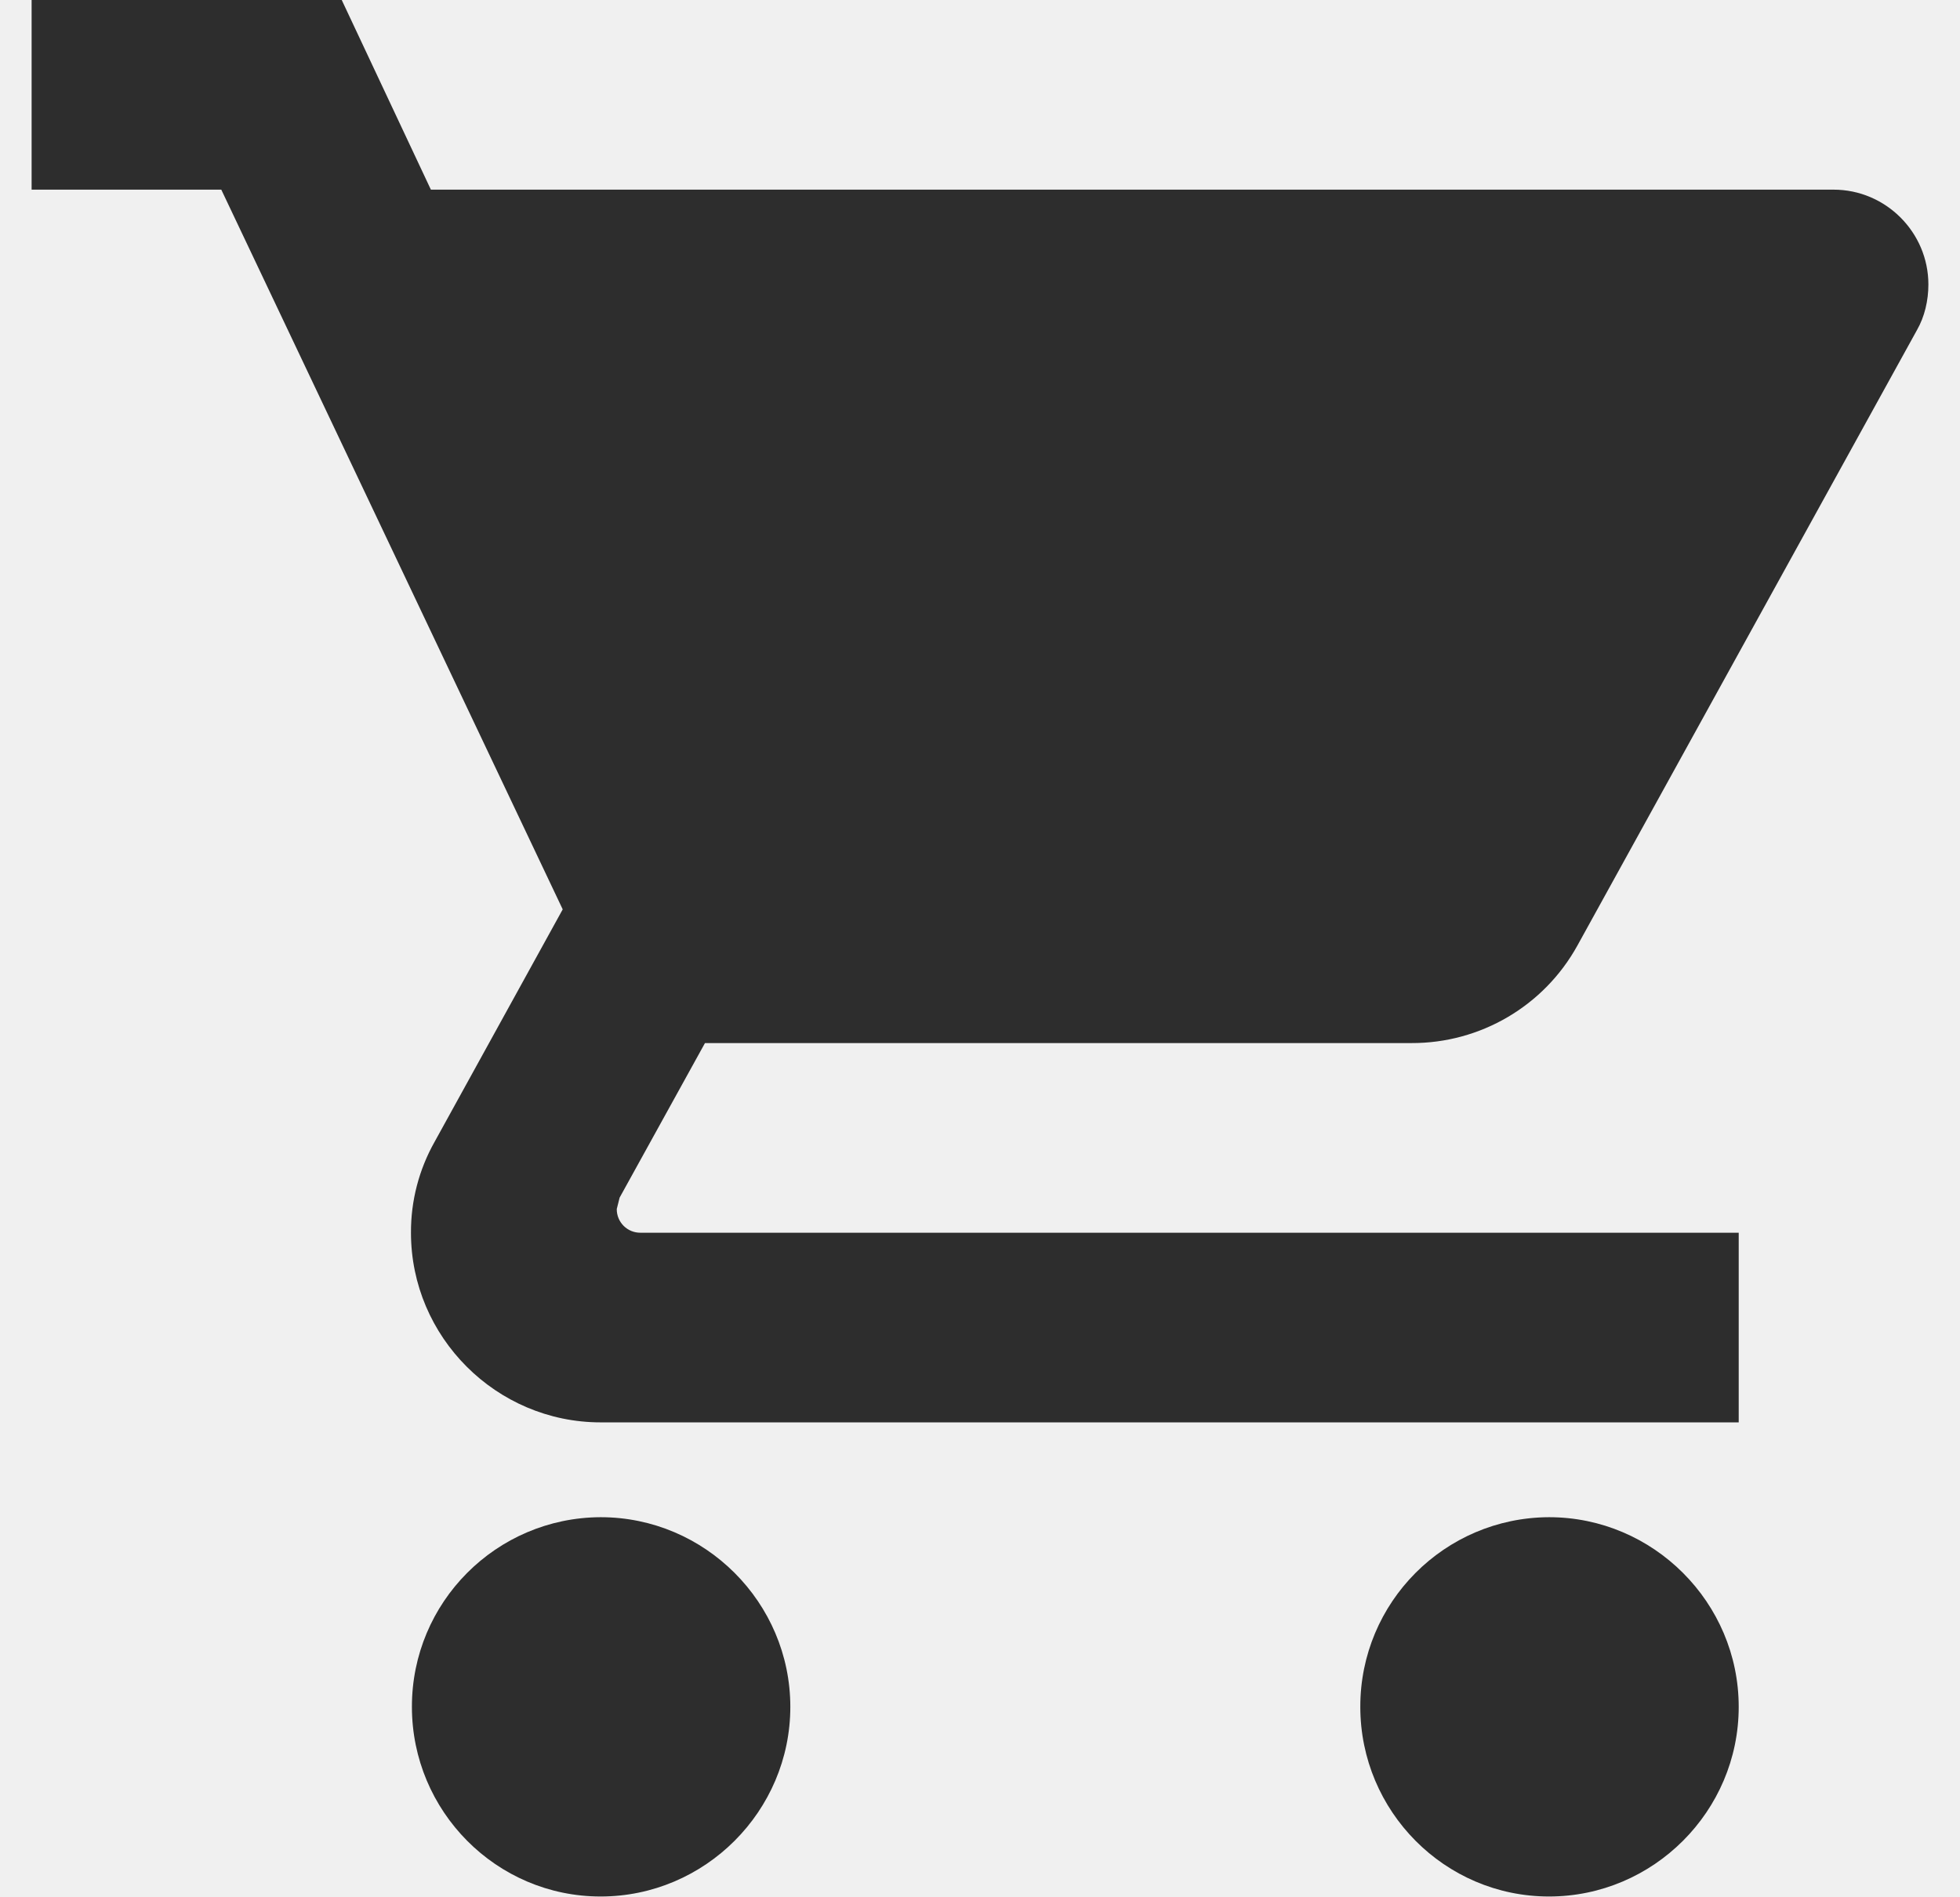
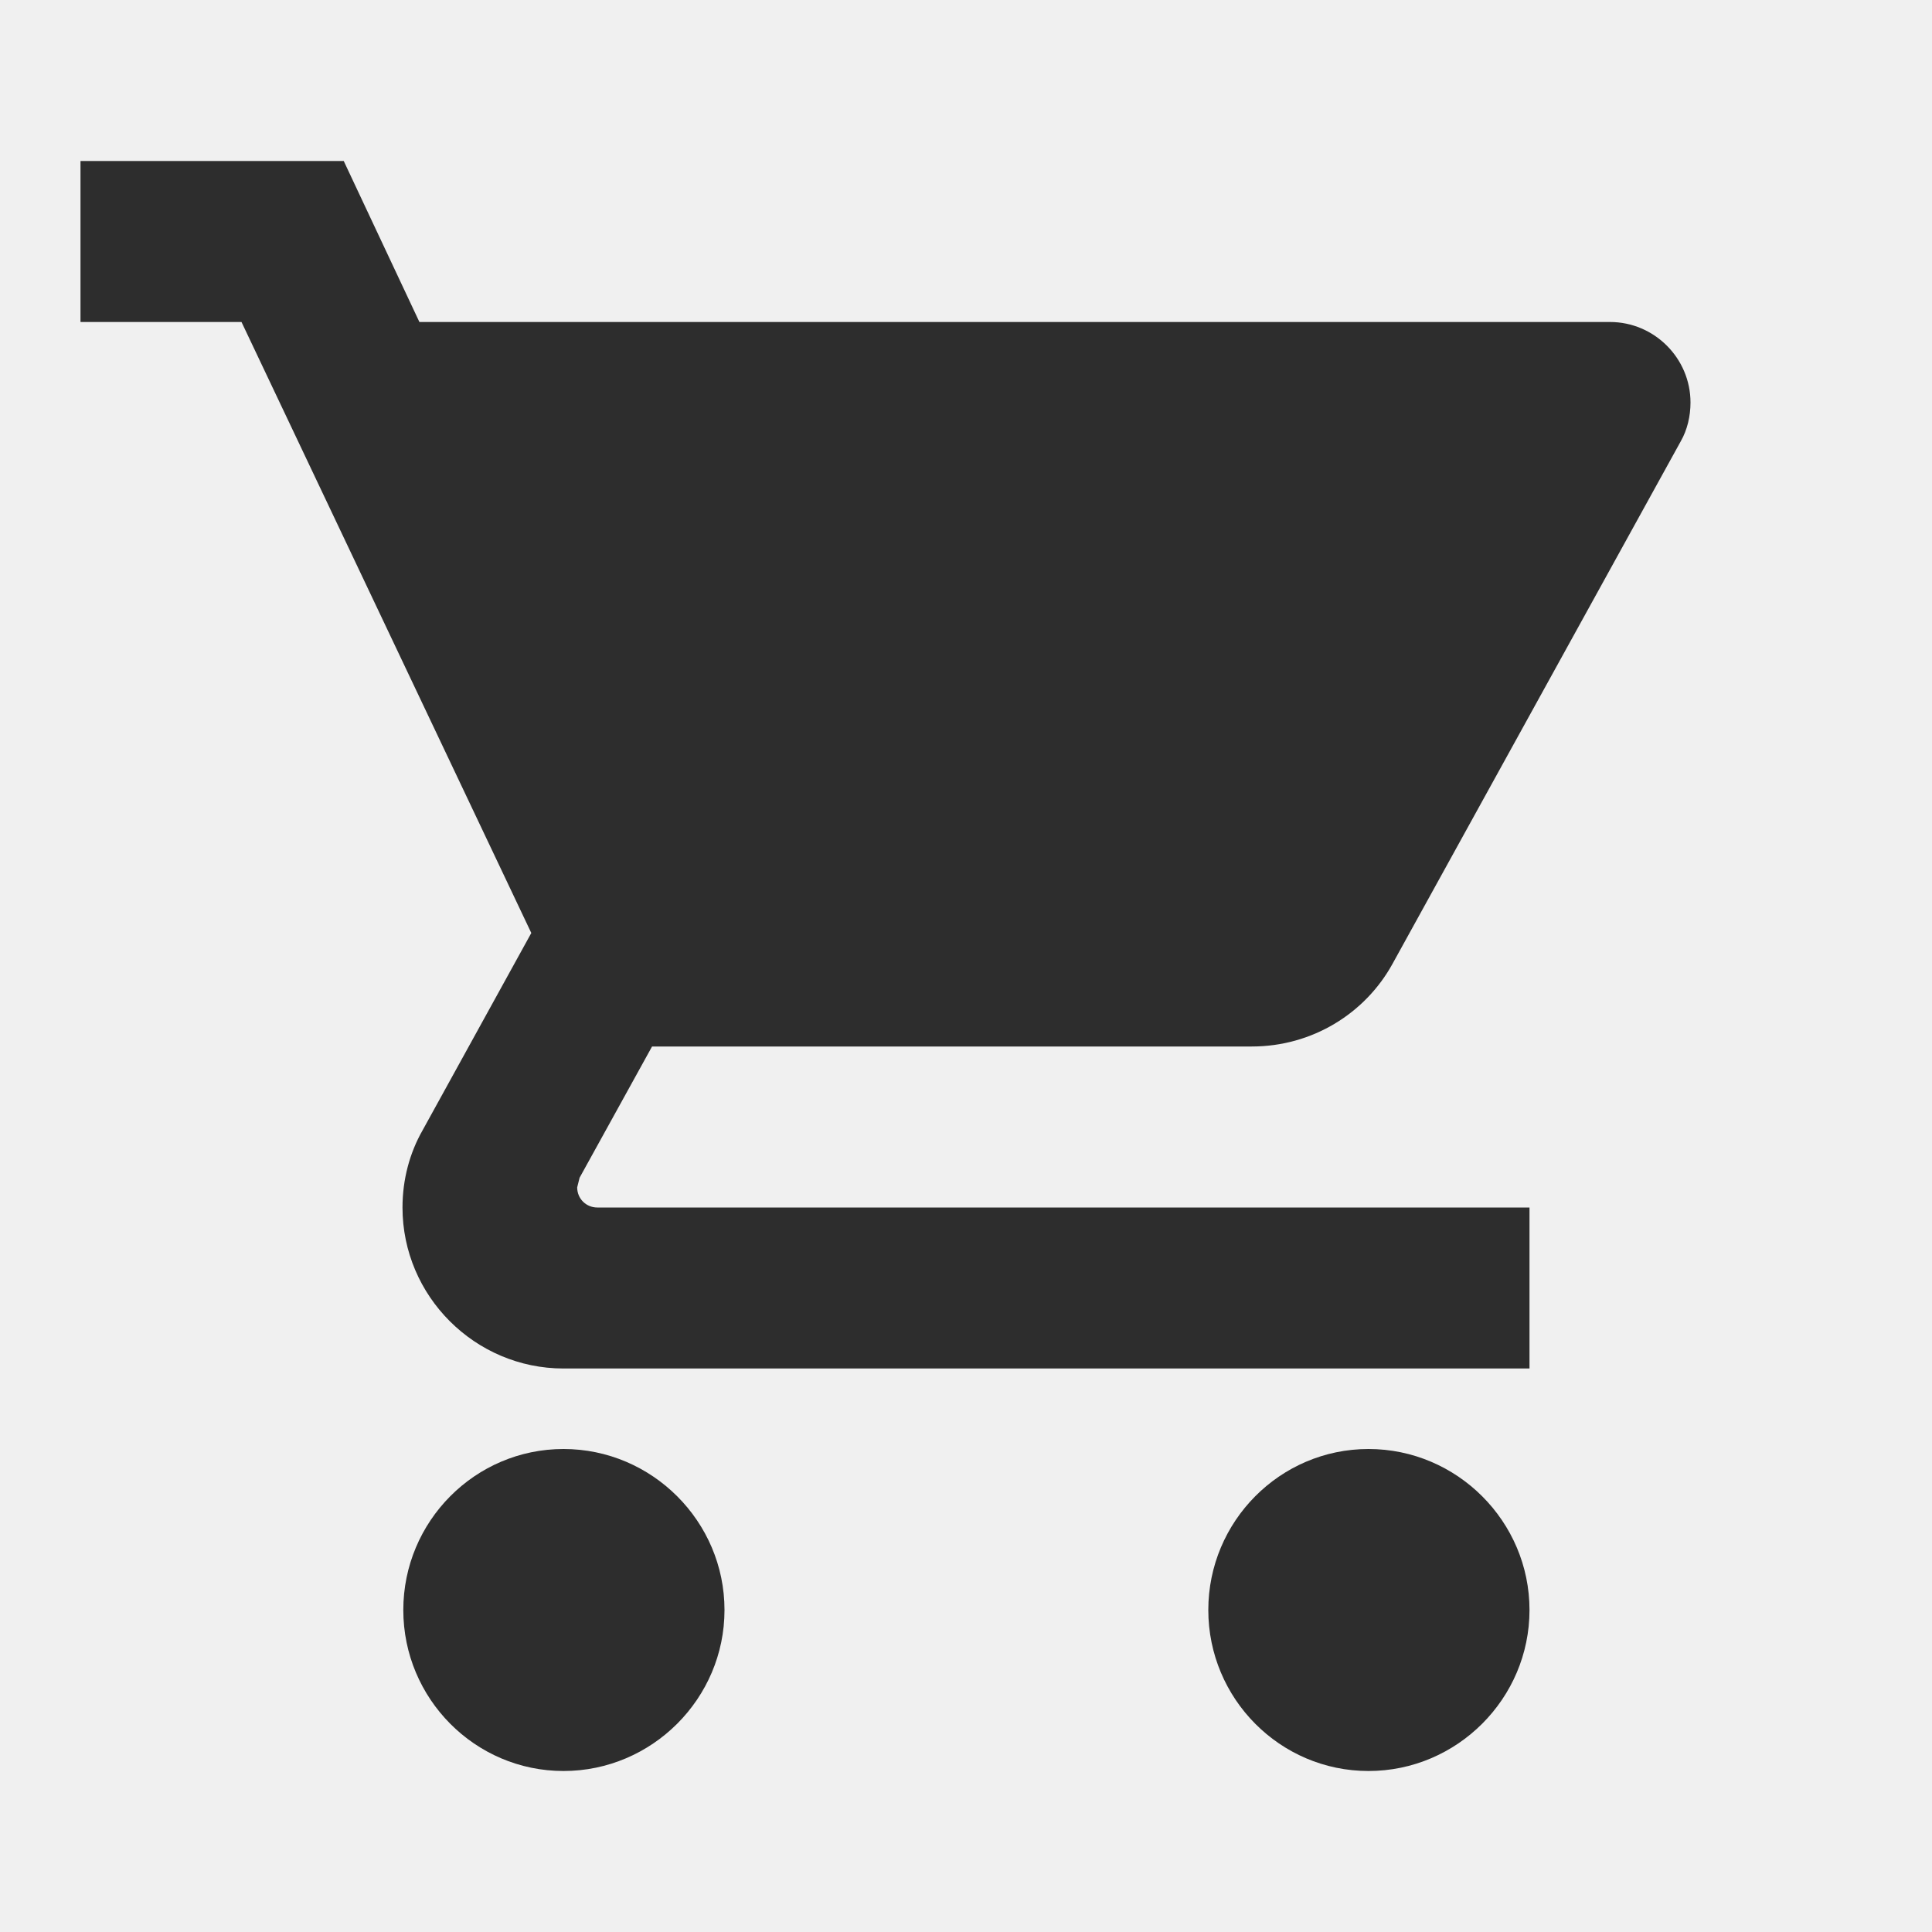
- <svg xmlns="http://www.w3.org/2000/svg" width="31" height="30" fill="none">
-   <path fill="#2D2D2D" d="M9.5 24a2.996 2.996 0 0 0-2.985 3c0 1.65 1.335 3 2.985 3s3-1.35 3-3-1.35-3-3-3ZM.5 0v3h3l5.4 11.385-2.025 3.675A2.9 2.9 0 0 0 6.5 19.5c0 1.65 1.35 3 3 3h18v-3H10.13a.371.371 0 0 1-.375-.375l.045-.18 1.35-2.445h11.175a2.986 2.986 0 0 0 2.625-1.545l5.37-9.735c.12-.21.18-.465.18-.72 0-.825-.675-1.5-1.5-1.5H6.815l-1.41-3H.5Zm24 24a2.996 2.996 0 0 0-2.985 3c0 1.65 1.335 3 2.985 3s3-1.35 3-3-1.35-3-3-3Z" />
+ <svg xmlns="http://www.w3.org/2000/svg" width="36" height="36" viewBox="0 0 36 36" fill="none">
+   <g clip-path="url(#clip0_9349_25)">
+     <path d="M10.5 27C8.85 27 7.515 28.35 7.515 30C7.515 31.65 8.85 33 10.5 33C12.15 33 13.5 31.65 13.5 30C13.5 28.35 12.15 27 10.5 27ZM1.5 3V6H4.5L9.9 17.385L7.875 21.06C7.635 21.48 7.5 21.975 7.5 22.5C7.5 24.15 8.85 25.5 10.5 25.5H28.5V22.5H11.13C10.92 22.5 10.755 22.335 10.755 22.125L10.8 21.945L12.15 19.5H23.325C24.45 19.5 25.44 18.885 25.95 17.955L31.32 8.22C31.44 8.01 31.5 7.755 31.5 7.5C31.5 6.675 30.825 6 30 6H7.815L6.405 3H1.5ZM25.5 27C23.85 27 22.515 28.35 22.515 30C22.515 31.65 23.85 33 25.5 33C27.15 33 28.5 31.65 28.5 30C28.5 28.35 27.15 27 25.5 27Z" fill="#2D2D2D" />
+   </g>
+   <defs>
+     <clipPath id="clip0_9349_25">
+       <rect width="36" height="36" fill="white" />
+     </clipPath>
+   </defs>
</svg>
